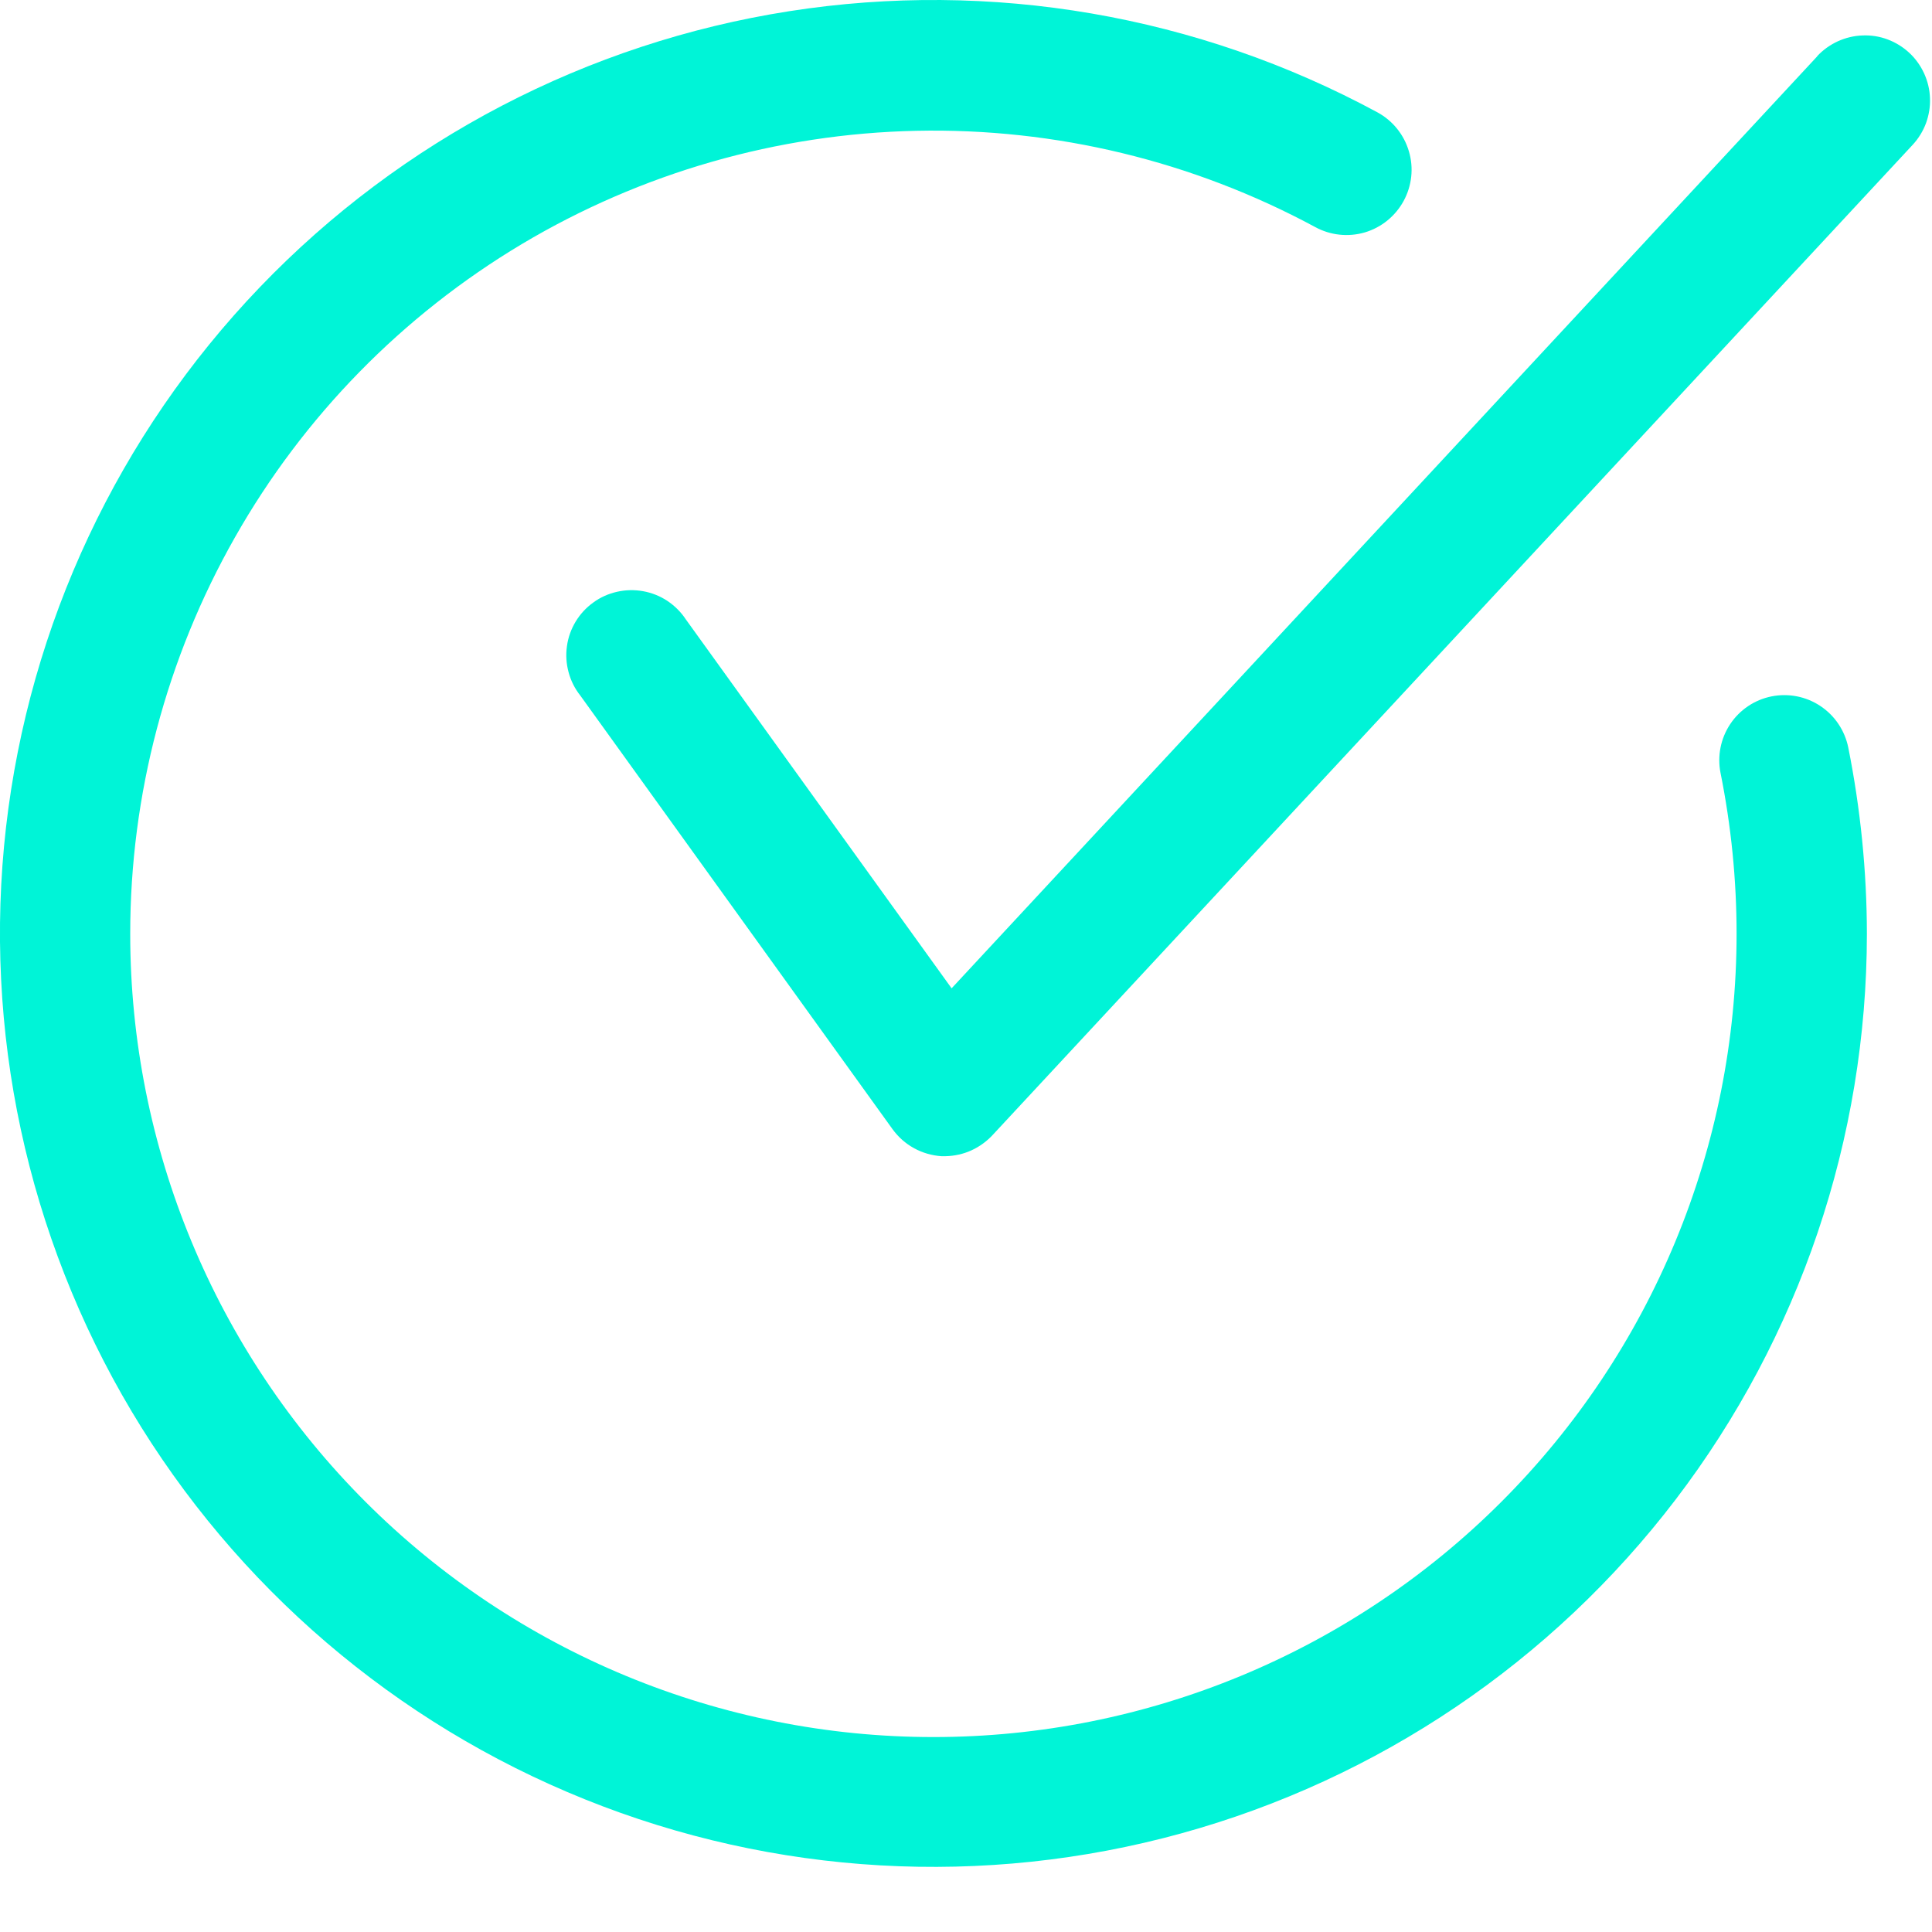
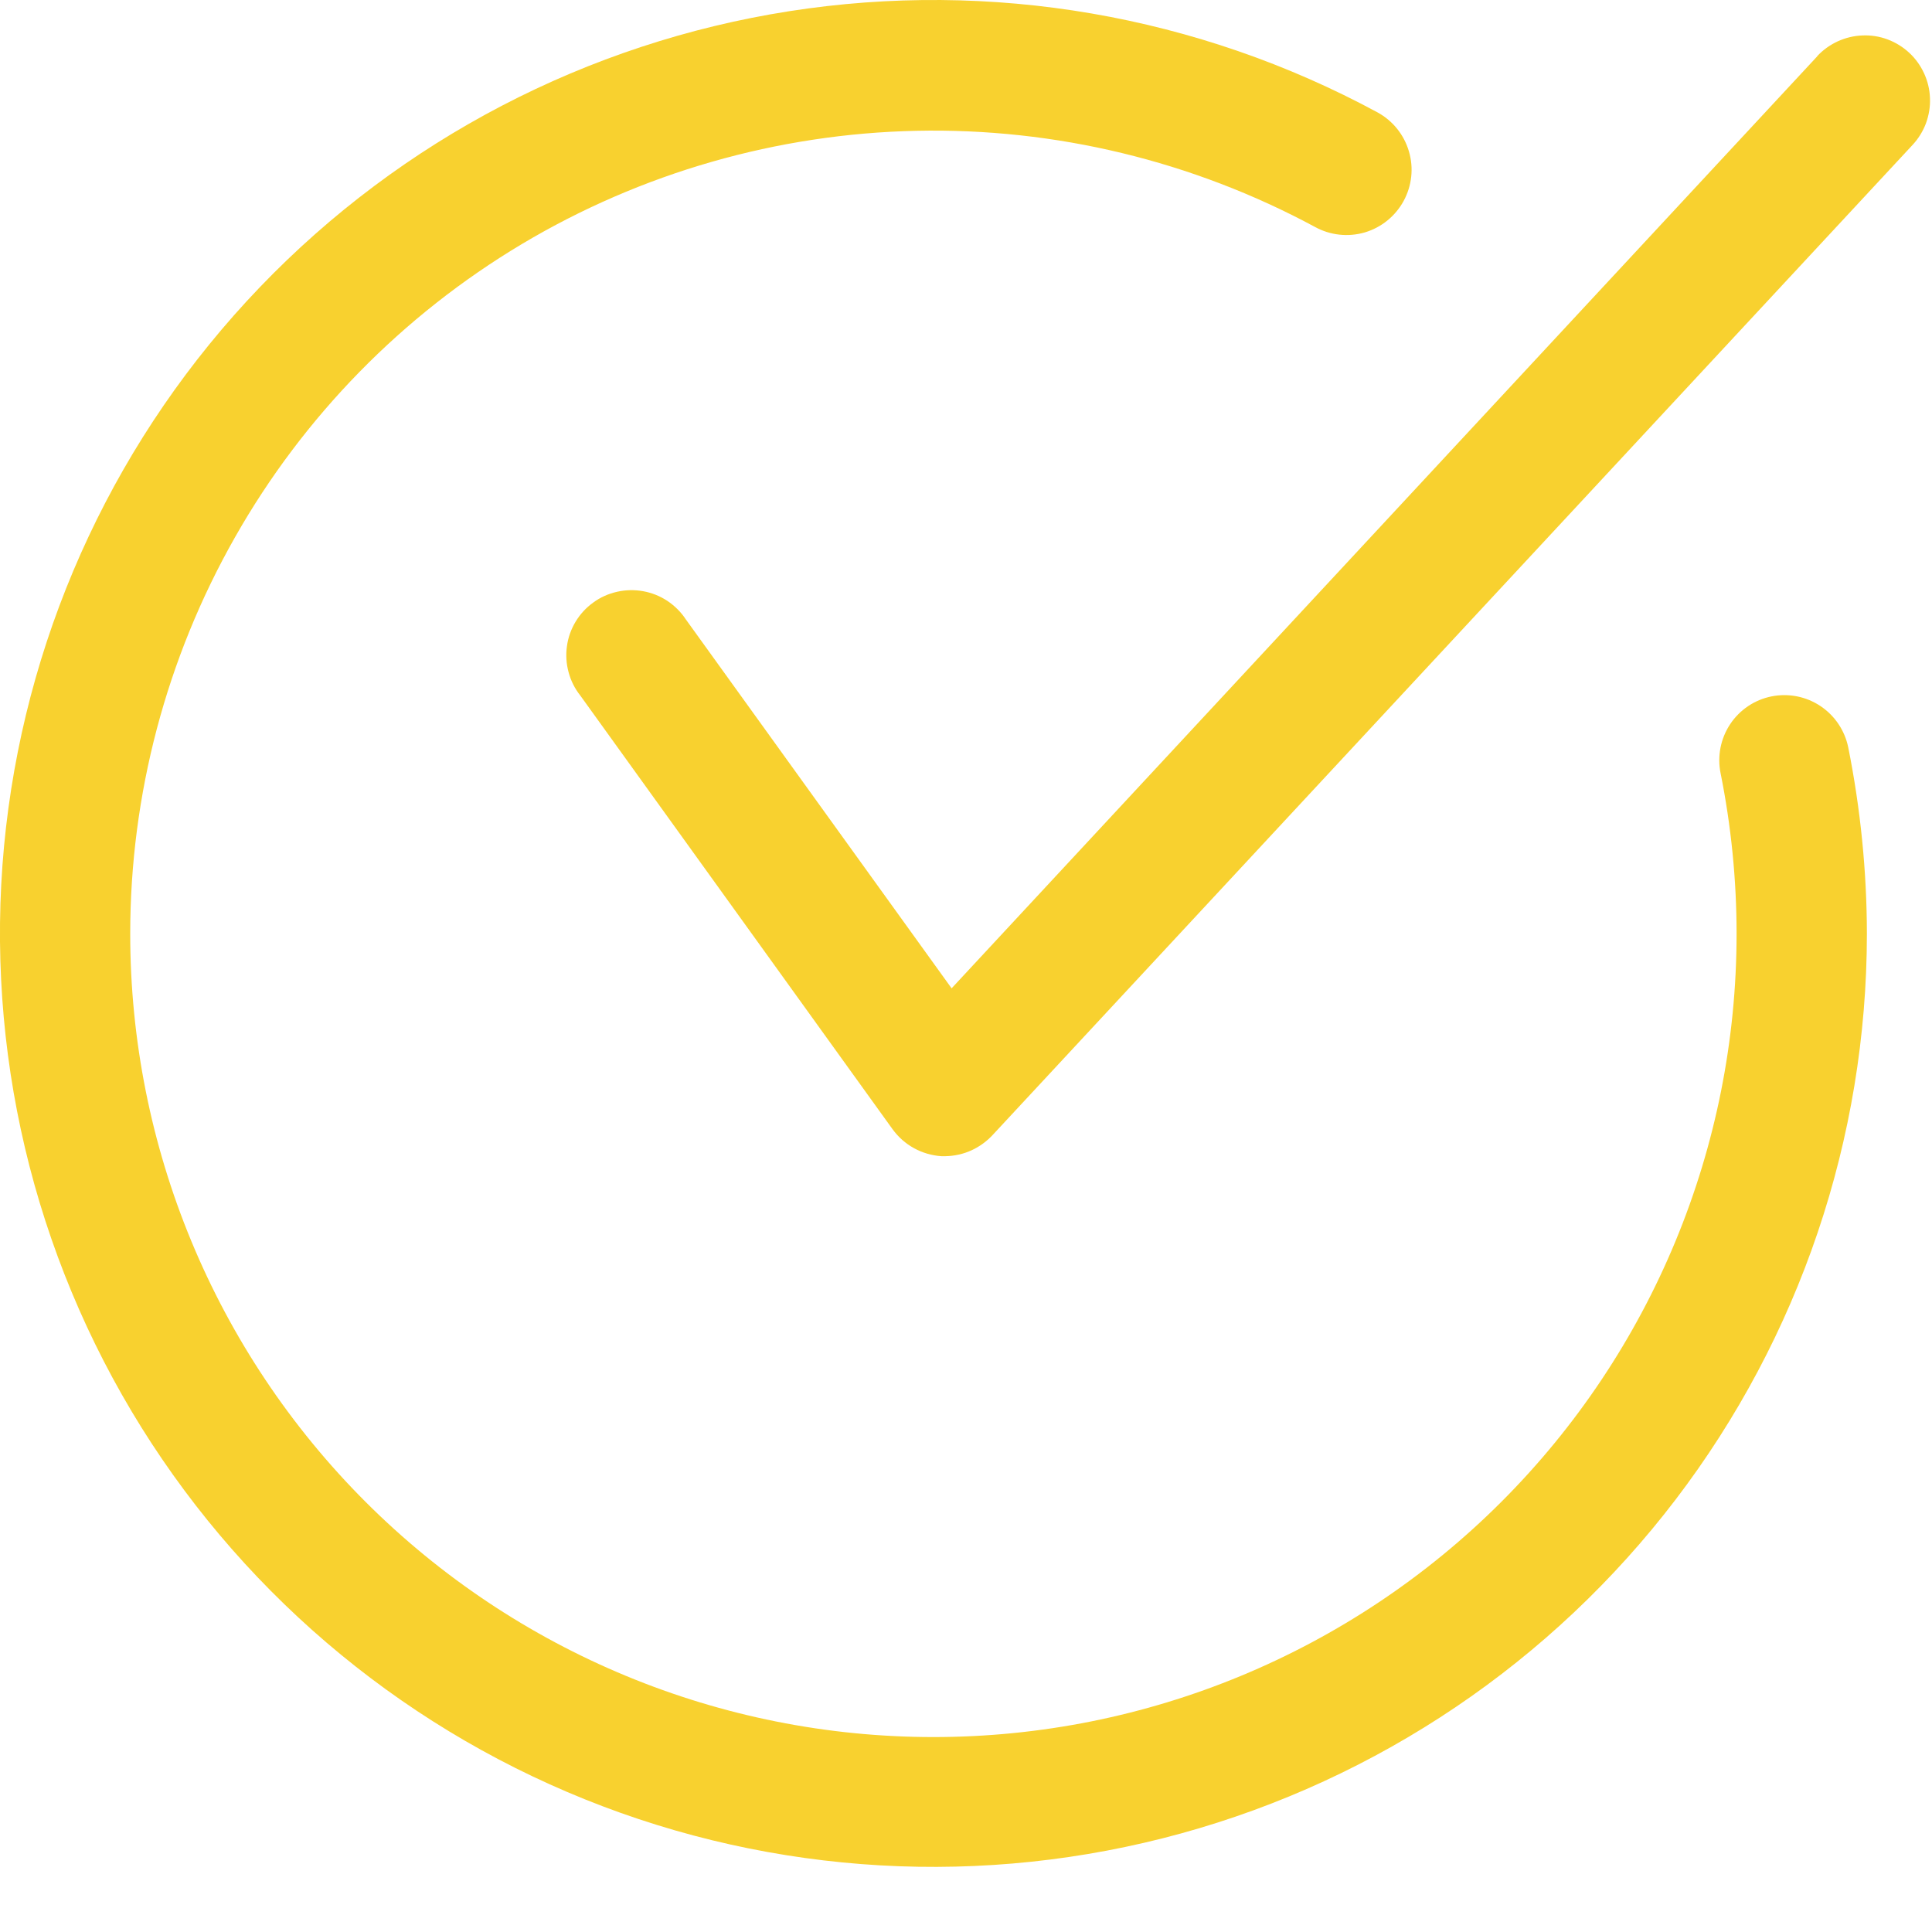
<svg xmlns="http://www.w3.org/2000/svg" width="20" height="20" viewBox="0 0 20 20" fill="none">
-   <path d="M18.813 0.582L9.851 10.231L7.099 6.411C7.049 6.335 6.984 6.271 6.908 6.22C6.832 6.17 6.747 6.136 6.657 6.12C6.568 6.104 6.476 6.106 6.388 6.126C6.299 6.146 6.215 6.183 6.142 6.237C6.068 6.29 6.006 6.357 5.959 6.435C5.912 6.513 5.881 6.599 5.869 6.689C5.856 6.779 5.862 6.871 5.886 6.959C5.909 7.046 5.95 7.128 6.007 7.2L9.24 11.69C9.299 11.771 9.374 11.838 9.462 11.886C9.549 11.934 9.646 11.962 9.746 11.969H9.786C9.88 11.967 9.972 11.947 10.057 11.908C10.142 11.869 10.218 11.813 10.281 11.744L19.8 1.499C19.86 1.434 19.907 1.358 19.938 1.275C19.968 1.192 19.983 1.103 19.979 1.015C19.976 0.926 19.955 0.84 19.918 0.759C19.881 0.679 19.829 0.606 19.764 0.546C19.699 0.486 19.623 0.439 19.54 0.408C19.457 0.377 19.369 0.363 19.28 0.367C19.192 0.37 19.105 0.391 19.024 0.428C18.944 0.465 18.871 0.517 18.811 0.582H18.813Z" fill="#00F4D7" />
-   <path d="M18.339 7.209C18.164 7.244 18.01 7.347 17.911 7.496C17.812 7.645 17.776 7.827 17.811 8.002C17.921 8.55 17.977 9.108 17.977 9.667C17.977 11.873 17.102 13.987 15.542 15.547C13.983 17.106 11.868 17.982 9.663 17.982C7.458 17.982 5.343 17.106 3.784 15.547C2.224 13.987 1.348 11.873 1.348 9.667C1.348 8.228 1.722 6.813 2.433 5.561C3.143 4.309 4.167 3.264 5.403 2.526C6.639 1.789 8.046 1.385 9.485 1.354C10.924 1.323 12.347 1.667 13.614 2.35C13.771 2.436 13.956 2.456 14.128 2.406C14.3 2.355 14.444 2.238 14.53 2.081C14.616 1.923 14.636 1.738 14.585 1.567C14.535 1.395 14.418 1.25 14.261 1.164C12.4 0.157 10.26 -0.211 8.17 0.116C6.08 0.443 4.155 1.446 2.69 2.973C1.226 4.499 0.303 6.464 0.062 8.566C-0.178 10.668 0.279 12.79 1.361 14.608C2.444 16.425 4.093 17.837 6.056 18.627C8.018 19.417 10.185 19.541 12.225 18.98C14.265 18.419 16.064 17.204 17.347 15.522C18.63 13.839 19.325 11.783 19.326 9.667C19.325 9.019 19.26 8.372 19.133 7.737C19.097 7.562 18.994 7.408 18.845 7.309C18.697 7.21 18.515 7.174 18.339 7.209Z" fill="#00F4D7" />
+   <path d="M18.813 0.582L9.851 10.231L7.099 6.411C7.049 6.335 6.984 6.271 6.908 6.22C6.832 6.17 6.747 6.136 6.657 6.12C6.568 6.104 6.476 6.106 6.388 6.126C6.299 6.146 6.215 6.183 6.142 6.237C6.068 6.29 6.006 6.357 5.959 6.435C5.912 6.513 5.881 6.599 5.869 6.689C5.856 6.779 5.862 6.871 5.886 6.959C5.909 7.046 5.95 7.128 6.007 7.2L9.24 11.69C9.299 11.771 9.374 11.838 9.462 11.886C9.549 11.934 9.646 11.962 9.746 11.969H9.786C9.88 11.967 9.972 11.947 10.057 11.908C10.142 11.869 10.218 11.813 10.281 11.744L19.8 1.499C19.86 1.434 19.907 1.358 19.938 1.275C19.968 1.192 19.983 1.103 19.979 1.015C19.976 0.926 19.955 0.84 19.918 0.759C19.881 0.679 19.829 0.606 19.764 0.546C19.699 0.486 19.623 0.439 19.54 0.408C19.457 0.377 19.369 0.363 19.28 0.367C19.192 0.37 19.105 0.391 19.024 0.428C18.944 0.465 18.871 0.517 18.811 0.582H18.813Z" fill="#f8d12f" />
+   <path d="M18.339 7.209C18.164 7.244 18.01 7.347 17.911 7.496C17.812 7.645 17.776 7.827 17.811 8.002C17.921 8.55 17.977 9.108 17.977 9.667C17.977 11.873 17.102 13.987 15.542 15.547C13.983 17.106 11.868 17.982 9.663 17.982C7.458 17.982 5.343 17.106 3.784 15.547C2.224 13.987 1.348 11.873 1.348 9.667C1.348 8.228 1.722 6.813 2.433 5.561C3.143 4.309 4.167 3.264 5.403 2.526C6.639 1.789 8.046 1.385 9.485 1.354C10.924 1.323 12.347 1.667 13.614 2.35C13.771 2.436 13.956 2.456 14.128 2.406C14.3 2.355 14.444 2.238 14.53 2.081C14.616 1.923 14.636 1.738 14.585 1.567C14.535 1.395 14.418 1.25 14.261 1.164C12.4 0.157 10.26 -0.211 8.17 0.116C6.08 0.443 4.155 1.446 2.69 2.973C1.226 4.499 0.303 6.464 0.062 8.566C-0.178 10.668 0.279 12.79 1.361 14.608C2.444 16.425 4.093 17.837 6.056 18.627C8.018 19.417 10.185 19.541 12.225 18.98C14.265 18.419 16.064 17.204 17.347 15.522C18.63 13.839 19.325 11.783 19.326 9.667C19.325 9.019 19.26 8.372 19.133 7.737C19.097 7.562 18.994 7.408 18.845 7.309C18.697 7.21 18.515 7.174 18.339 7.209Z" fill="#f8d12f" />
</svg>
